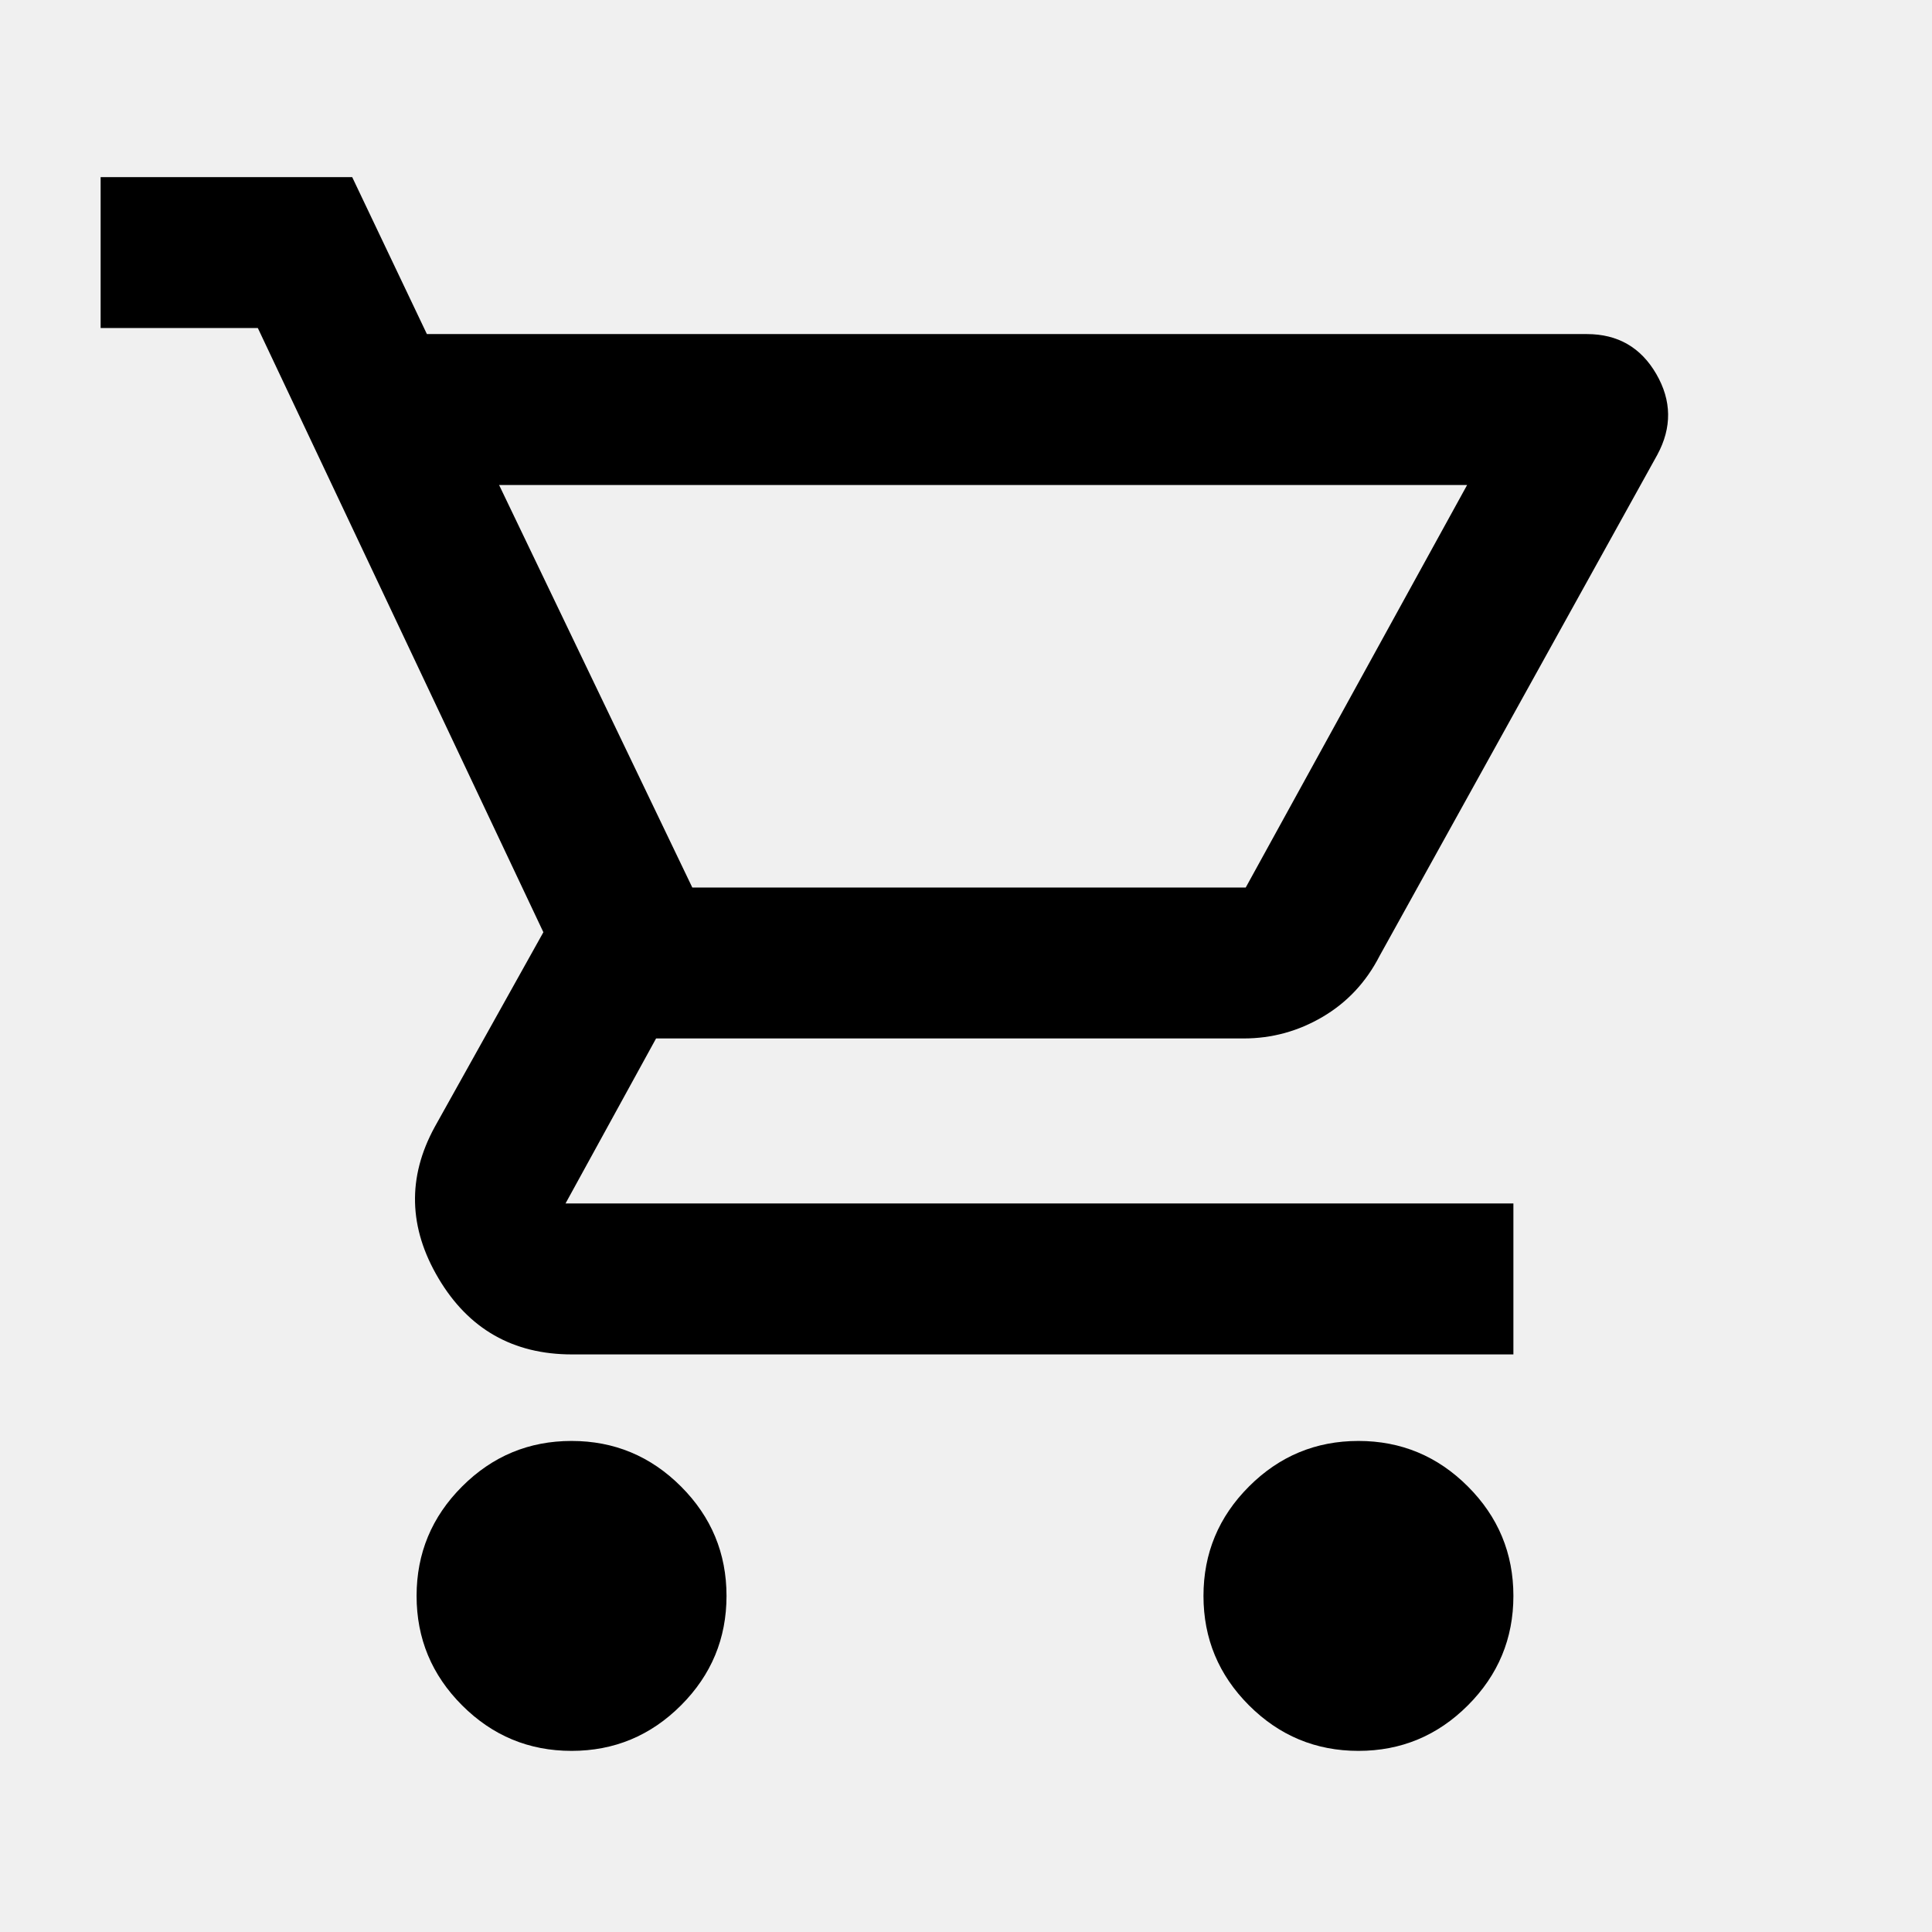
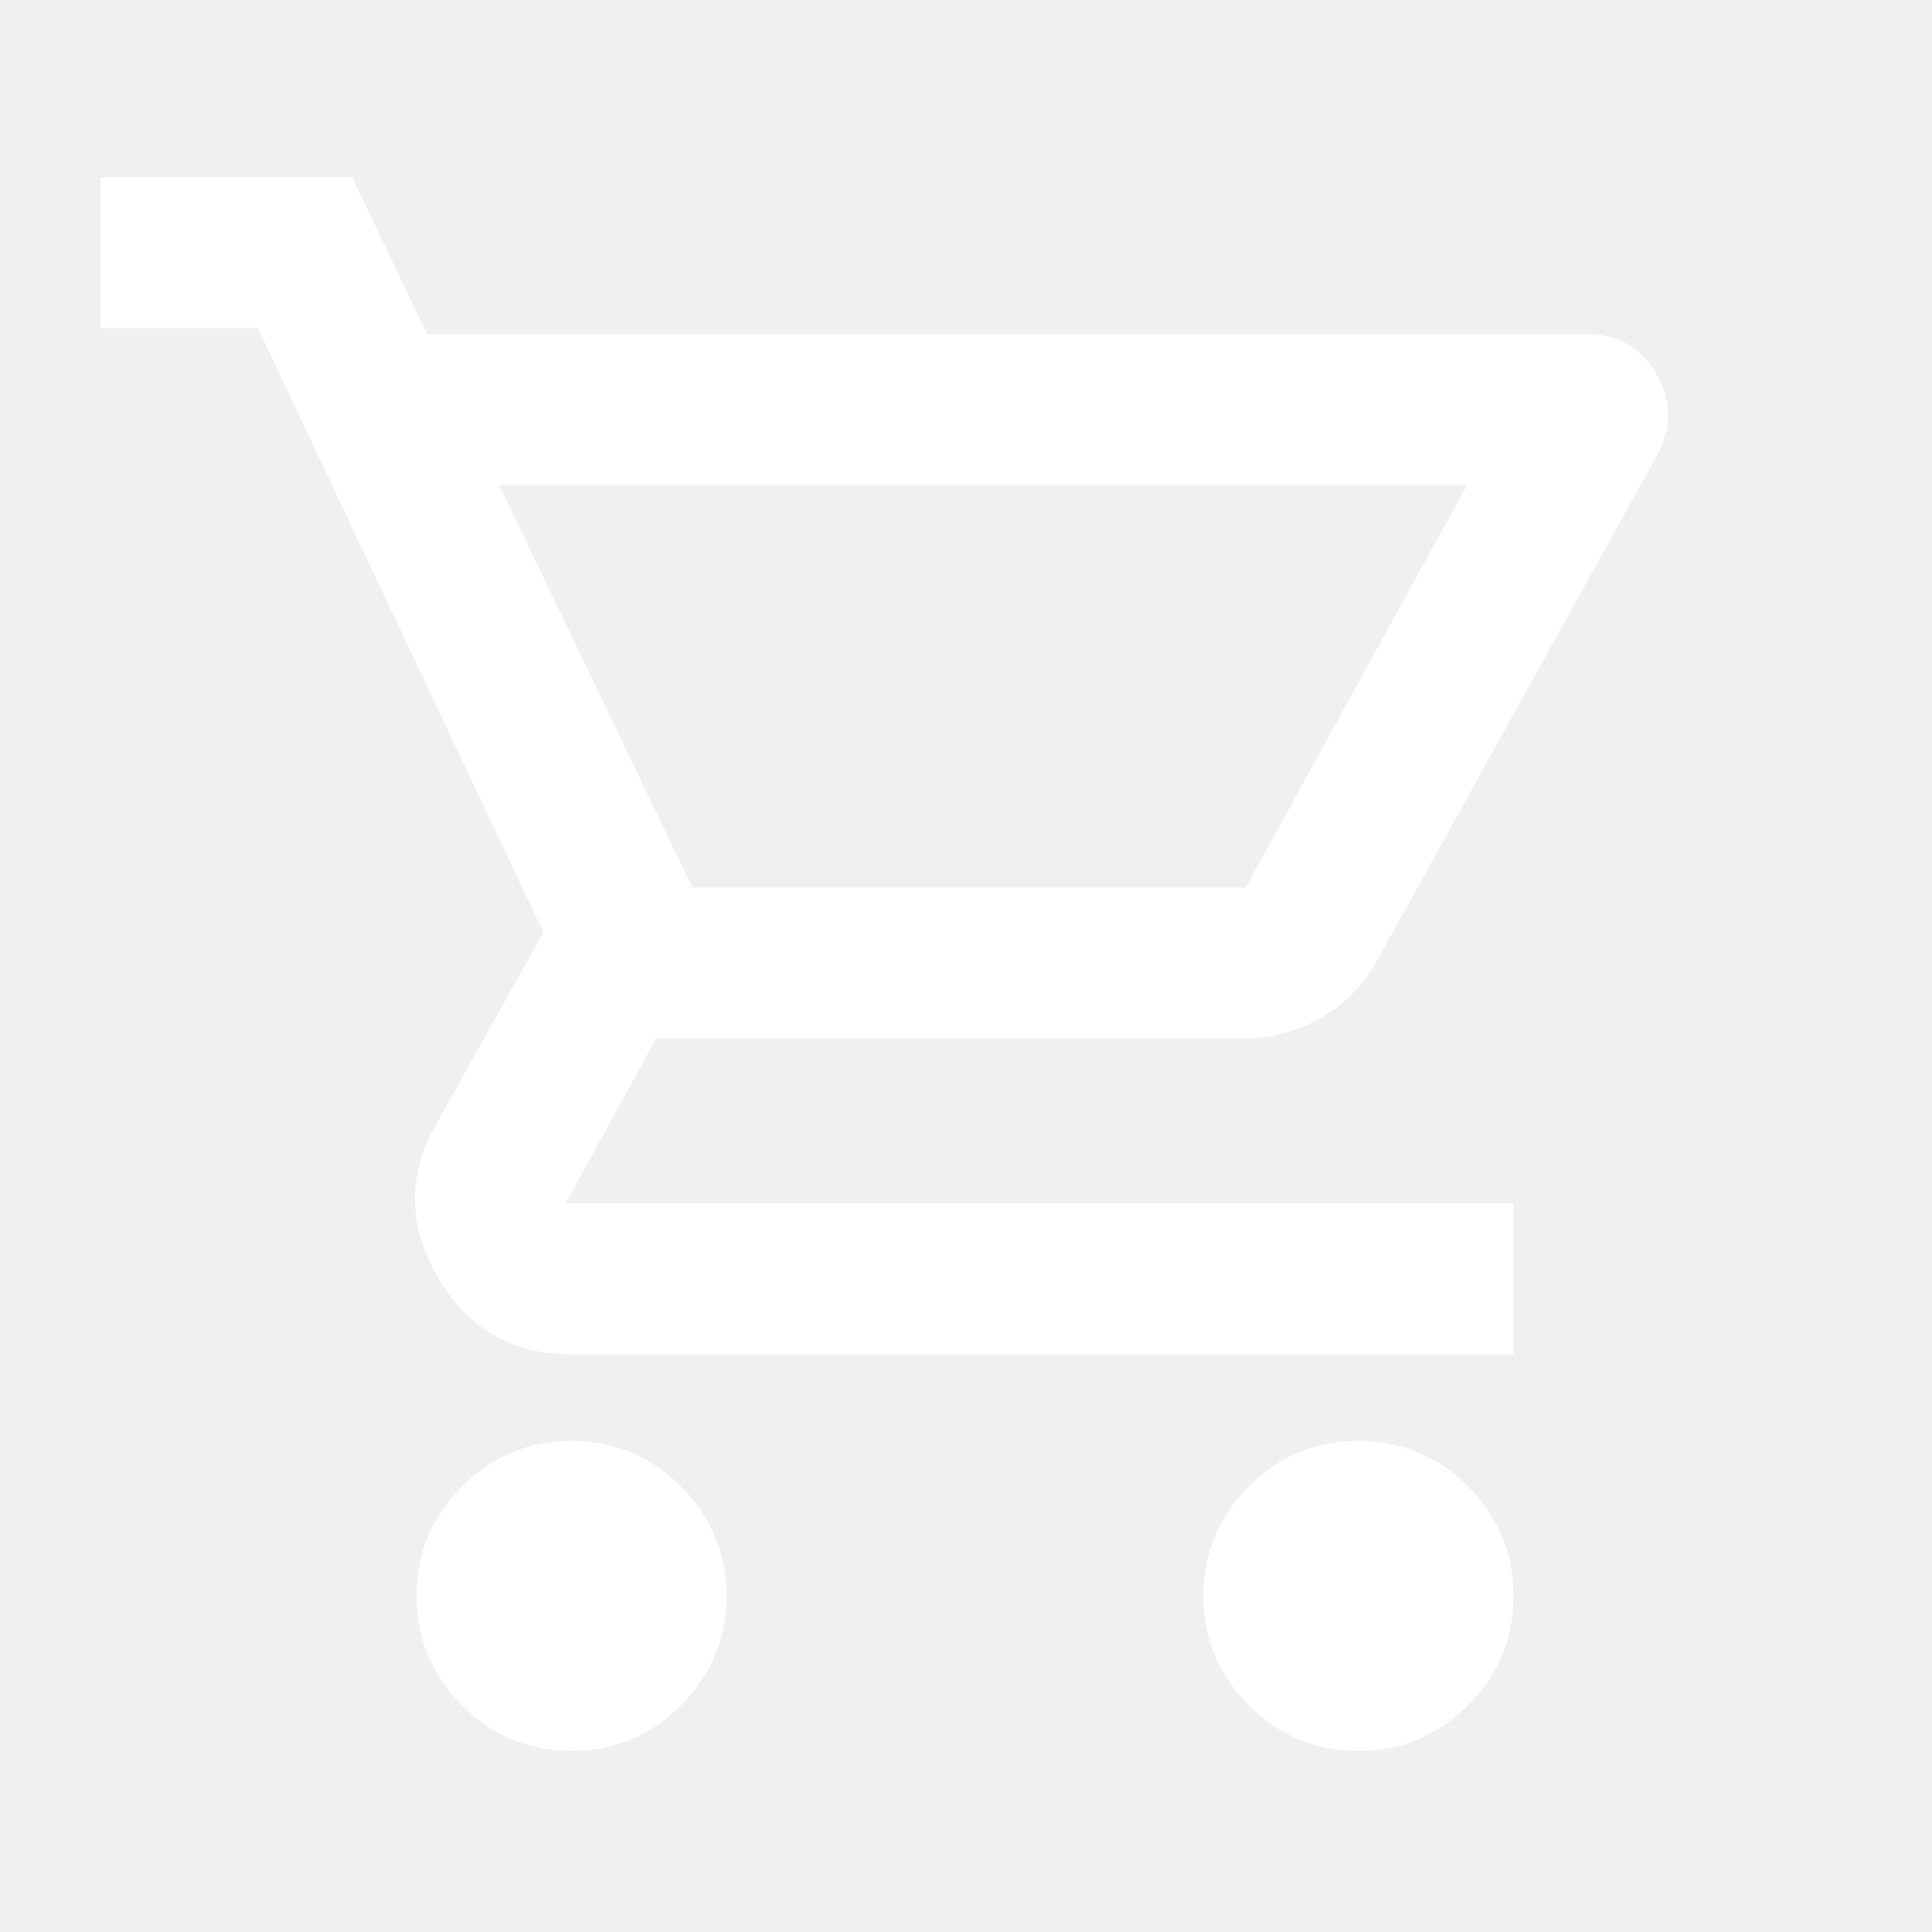
- <svg xmlns="http://www.w3.org/2000/svg" height="24" viewBox="0 -960 960 960" width="24">
+ <svg xmlns="http://www.w3.org/2000/svg" height="24" viewBox="0 -960 960 960" width="24" fill="white">
  <path d="M284-90q-31.762 0-54.381-22.619T207-167q0-31.762 22.619-54.381T284-244q31.763 0 54.381 22.619Q361-198.762 361-167t-22.619 54.381Q315.763-90 284-90Zm391 0q-31.763 0-54.381-22.619Q598-135.238 598-167t22.619-54.381Q643.237-244 675-244t54.381 22.619Q752-198.762 752-167t-22.619 54.381Q706.763-90 675-90ZM248-719l96 200h275l110-200H248Zm-35.877-75H788.5q23 0 34.5 19.839 11.5 19.838.5 40.161l-138 249q-10 19.5-28.25 30.25T618-444H326l-45 82h471v75H284.189q-43.857 0-66.273-37.75Q195.5-362.5 216-400l54-96.781L128.118-797H50v-75h125l37.123 78ZM344-519h275-275Z" />
</svg>
